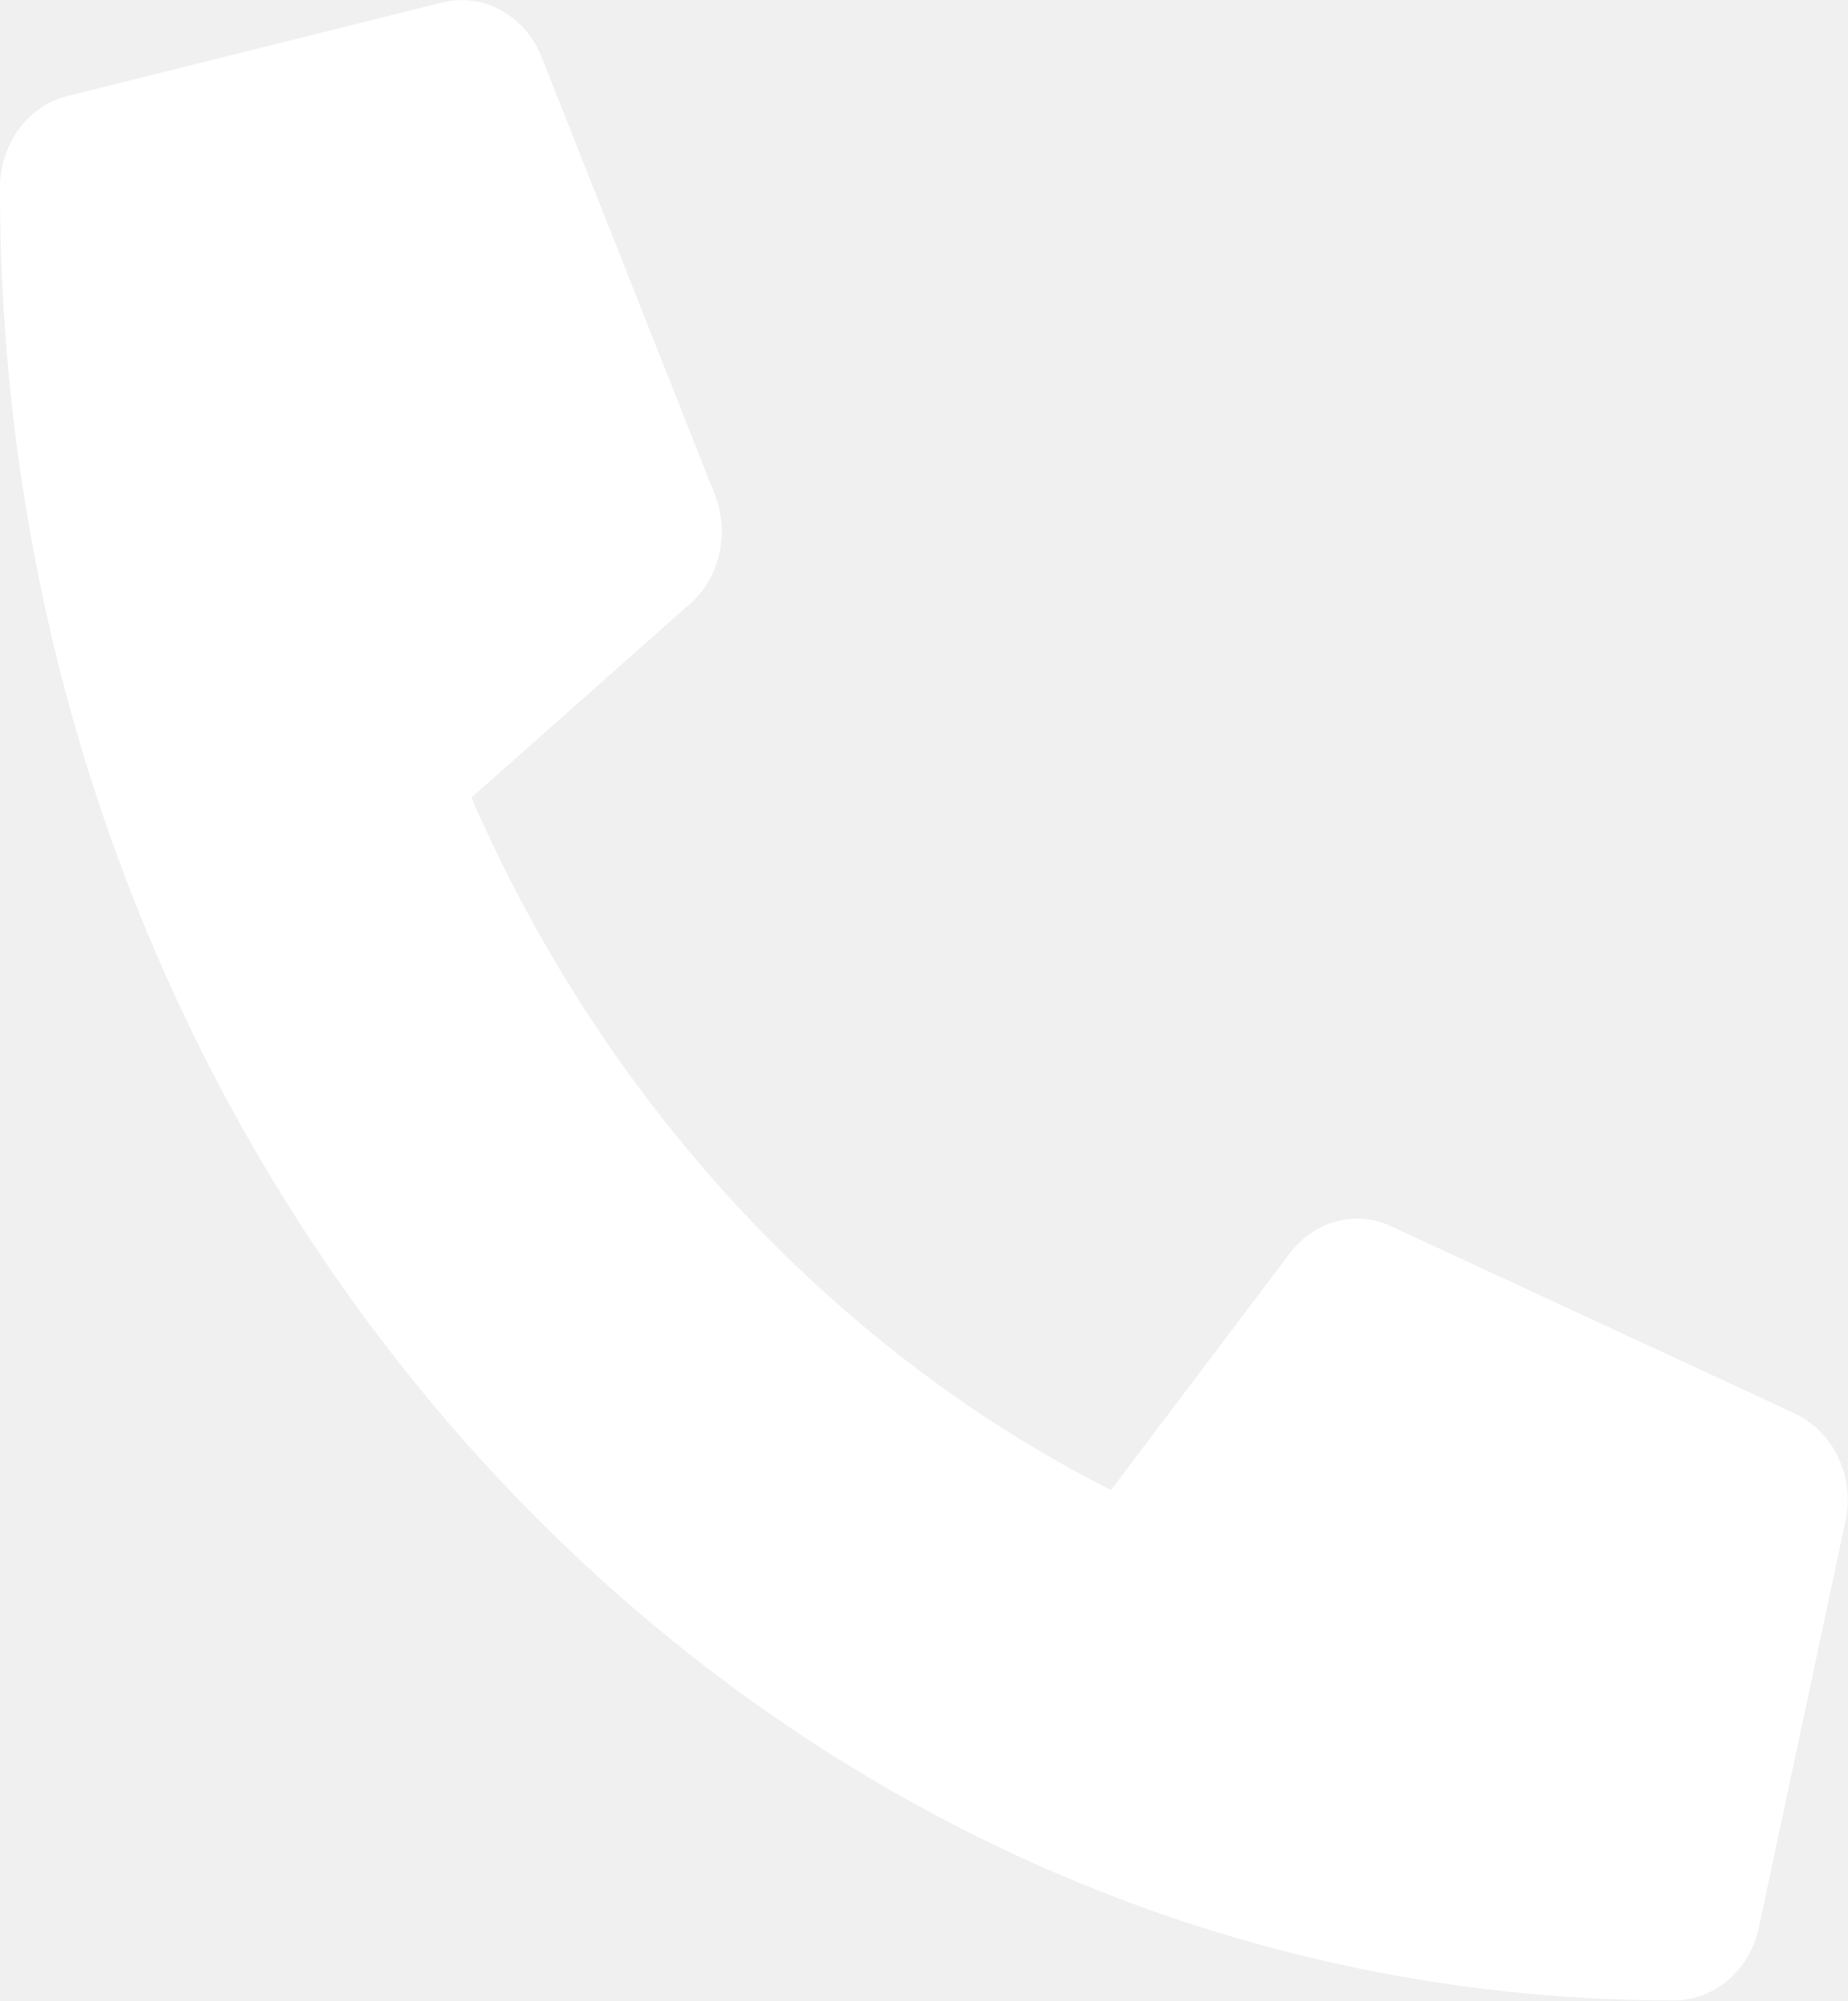
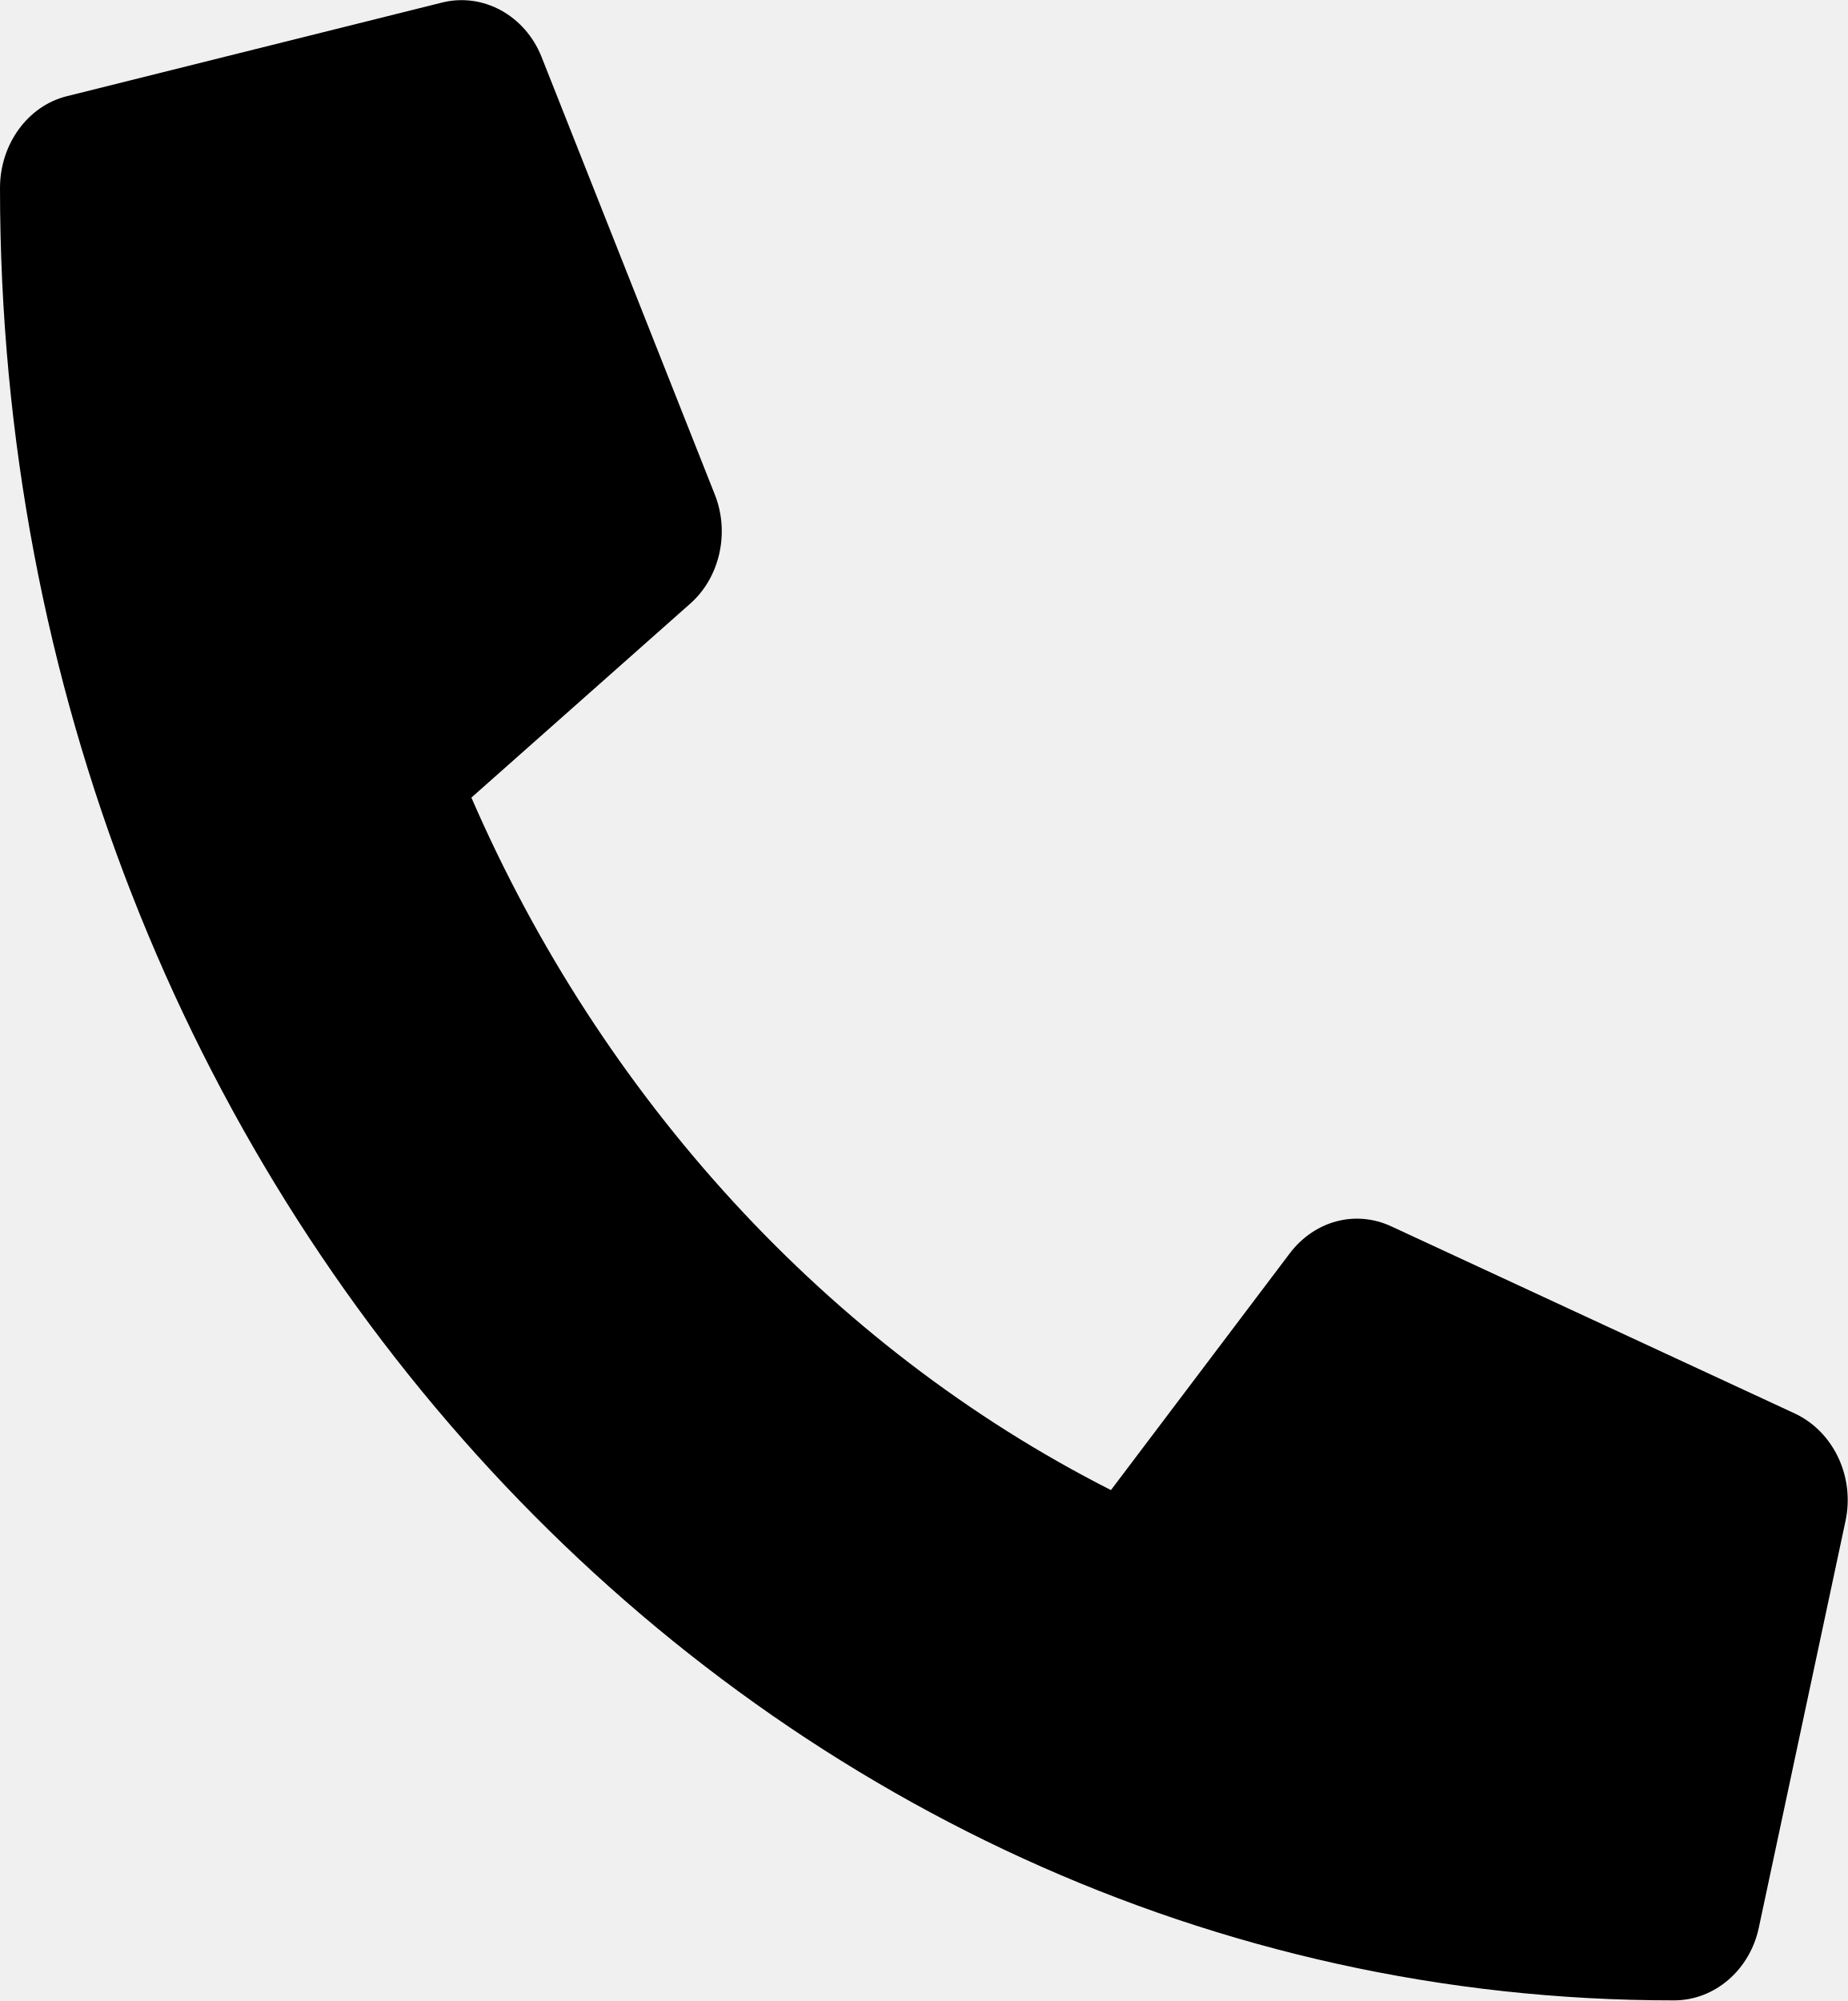
- <svg xmlns="http://www.w3.org/2000/svg" version="1.1" baseProfile="tiny" id="Calque_1" x="0px" y="0px" viewBox="0 0 29 31.41" xml:space="preserve">
-   <path fill="#FFFFFF" d="M1.05,1.51l5.89-1.47c0.64-0.16,1.3,0.2,1.56,0.85l2.72,6.87c0.24,0.6,0.08,1.31-0.39,1.72L7.4,12.52  c2.04,4.7,5.6,8.62,10.04,10.87l2.81-3.72c0.39-0.51,1.03-0.68,1.59-0.42l6.34,2.94c0.61,0.29,0.94,1,0.79,1.69l-1.36,6.38  c-0.14,0.66-0.69,1.14-1.33,1.14C11.78,31.41,0,18.68,0,2.95C0,2.26,0.44,1.66,1.05,1.51z" />
+ <svg xmlns="http://www.w3.org/2000/svg" baseProfile="tiny" viewBox="0 0 29 31.41">
+   <path fill="currentColor" d="M1.05 1.51L6.94.04c.64-.16 1.3.2 1.56.85l2.72 6.87c.24.6.08 1.31-.39 1.72L7.4 12.52c2.04 4.7 5.6 8.62 10.04 10.87l2.81-3.72c.39-.51 1.03-.68 1.59-.42l6.34 2.94c.61.29.94 1 .79 1.69l-1.36 6.38c-.14.66-.69 1.14-1.33 1.14C11.78 31.41 0 18.68 0 2.95c0-.69.44-1.29 1.05-1.44z" />
</svg>
